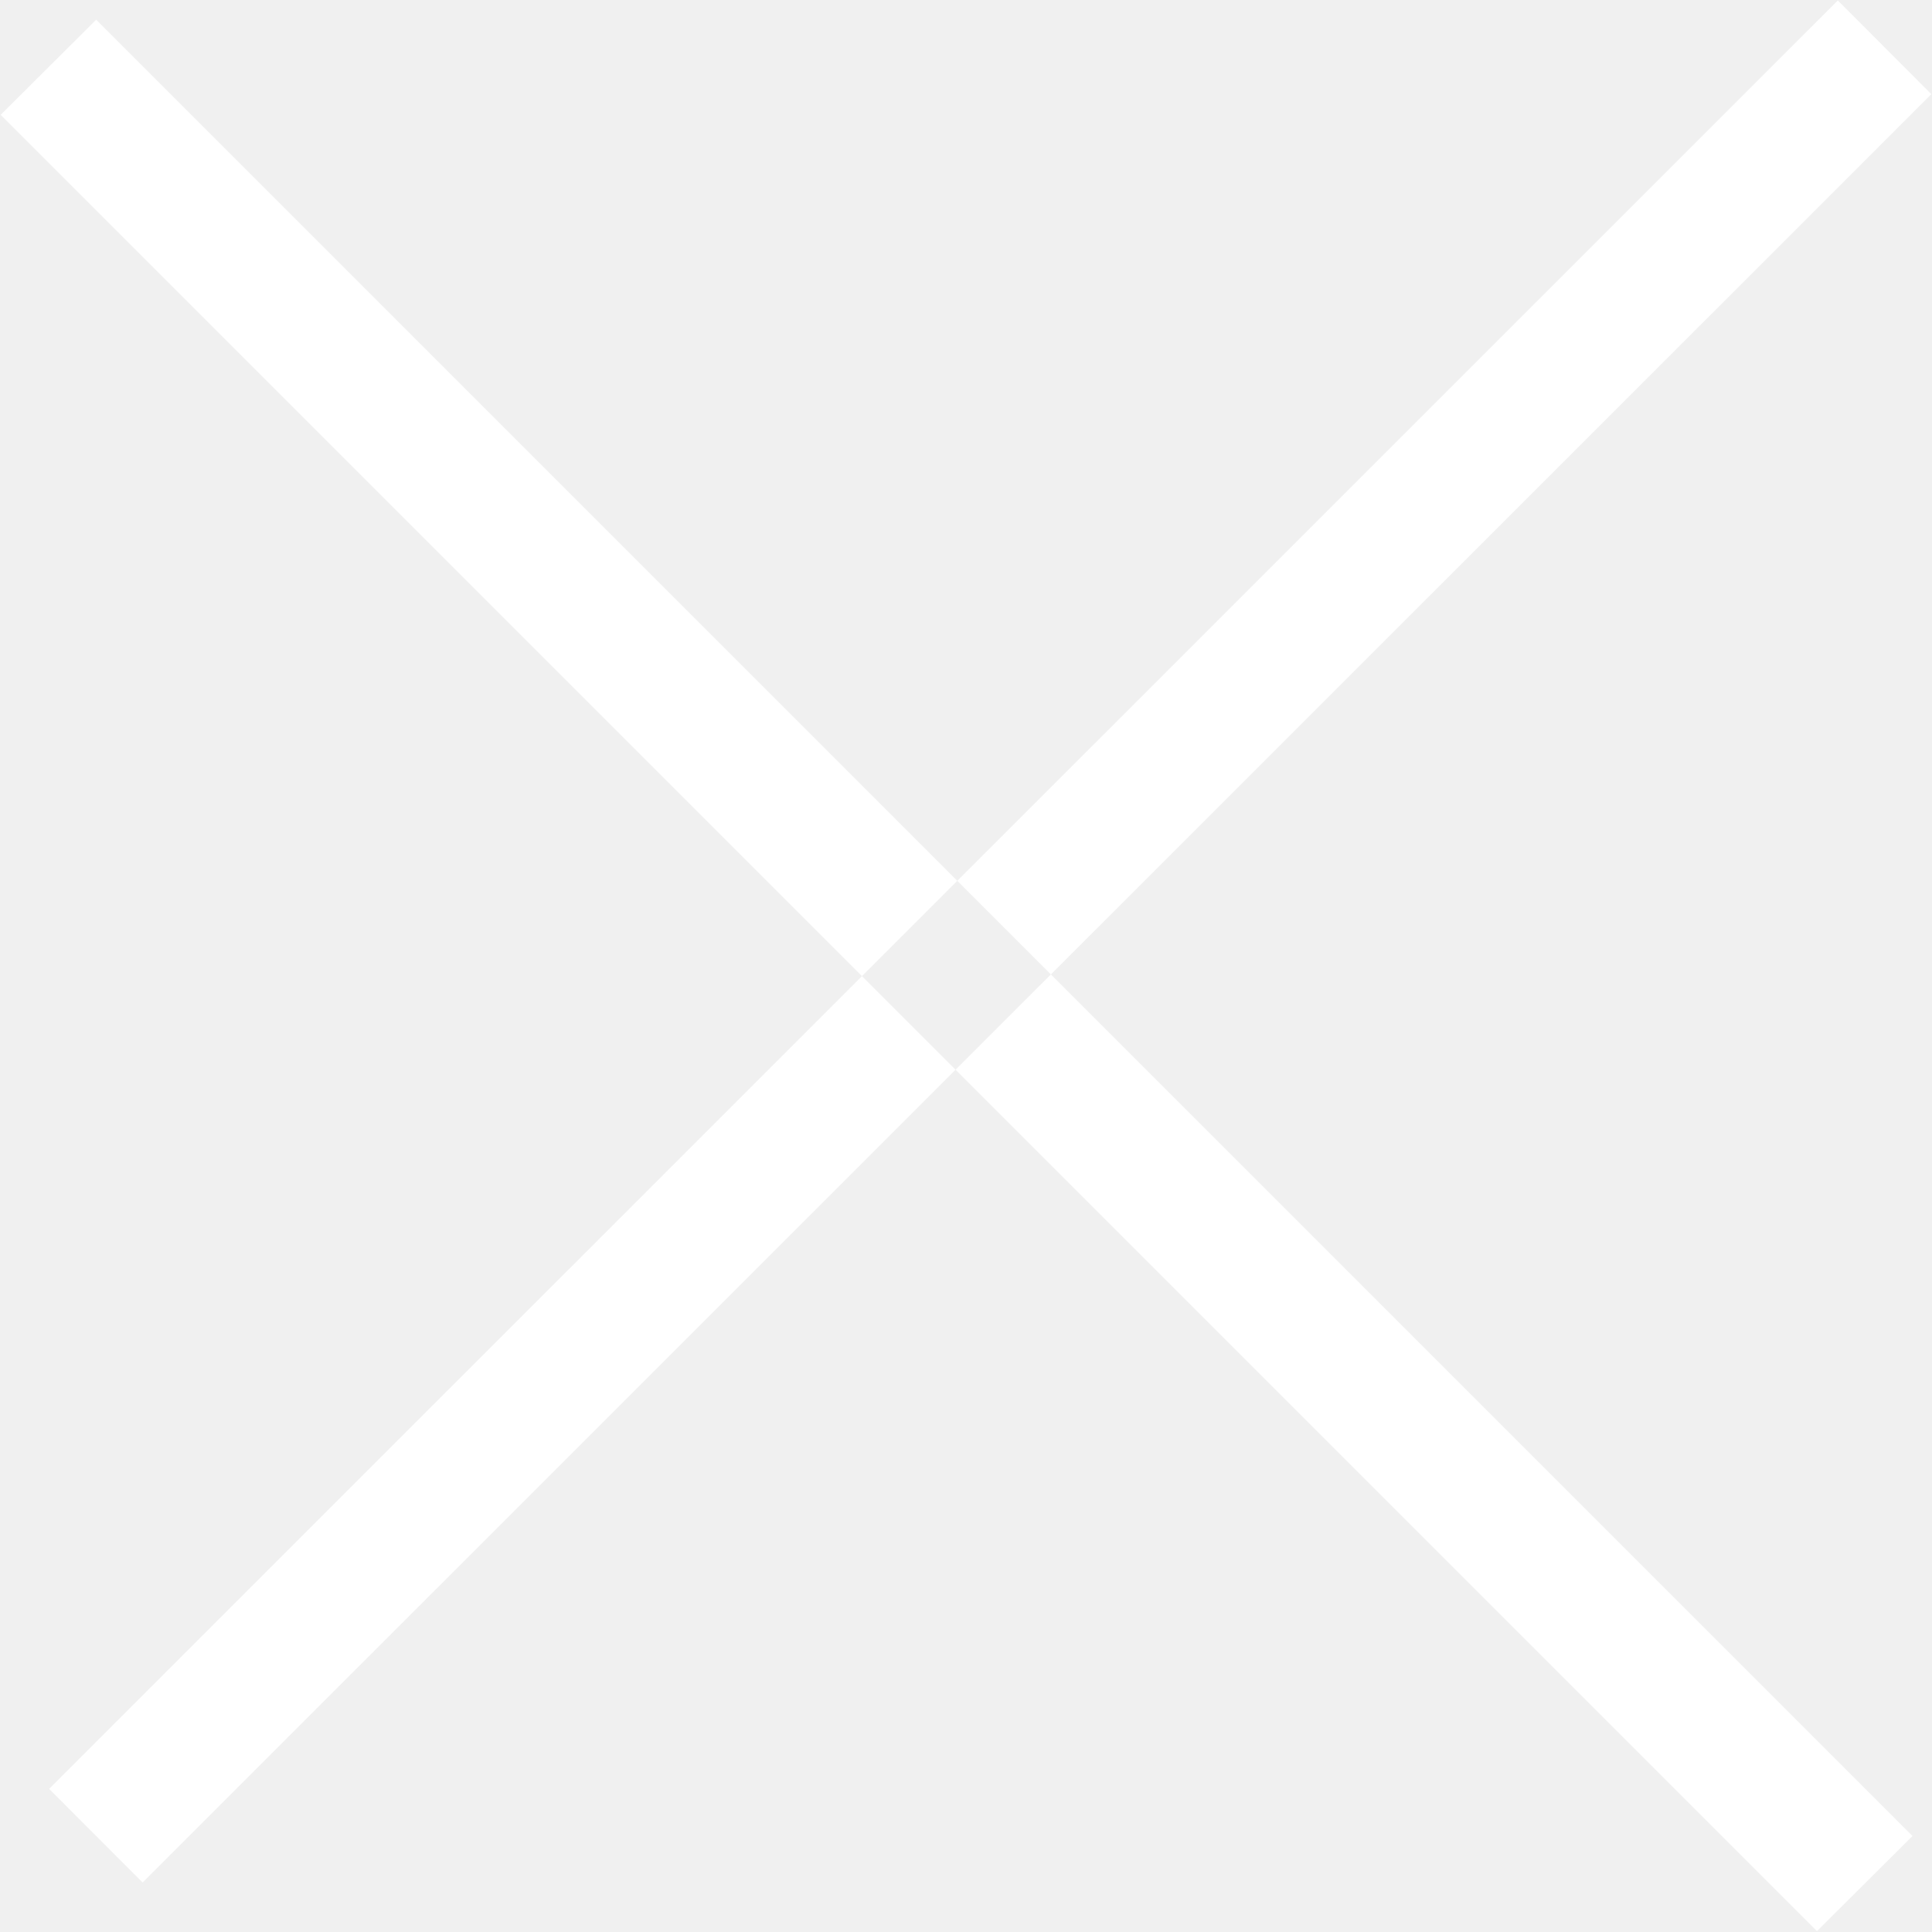
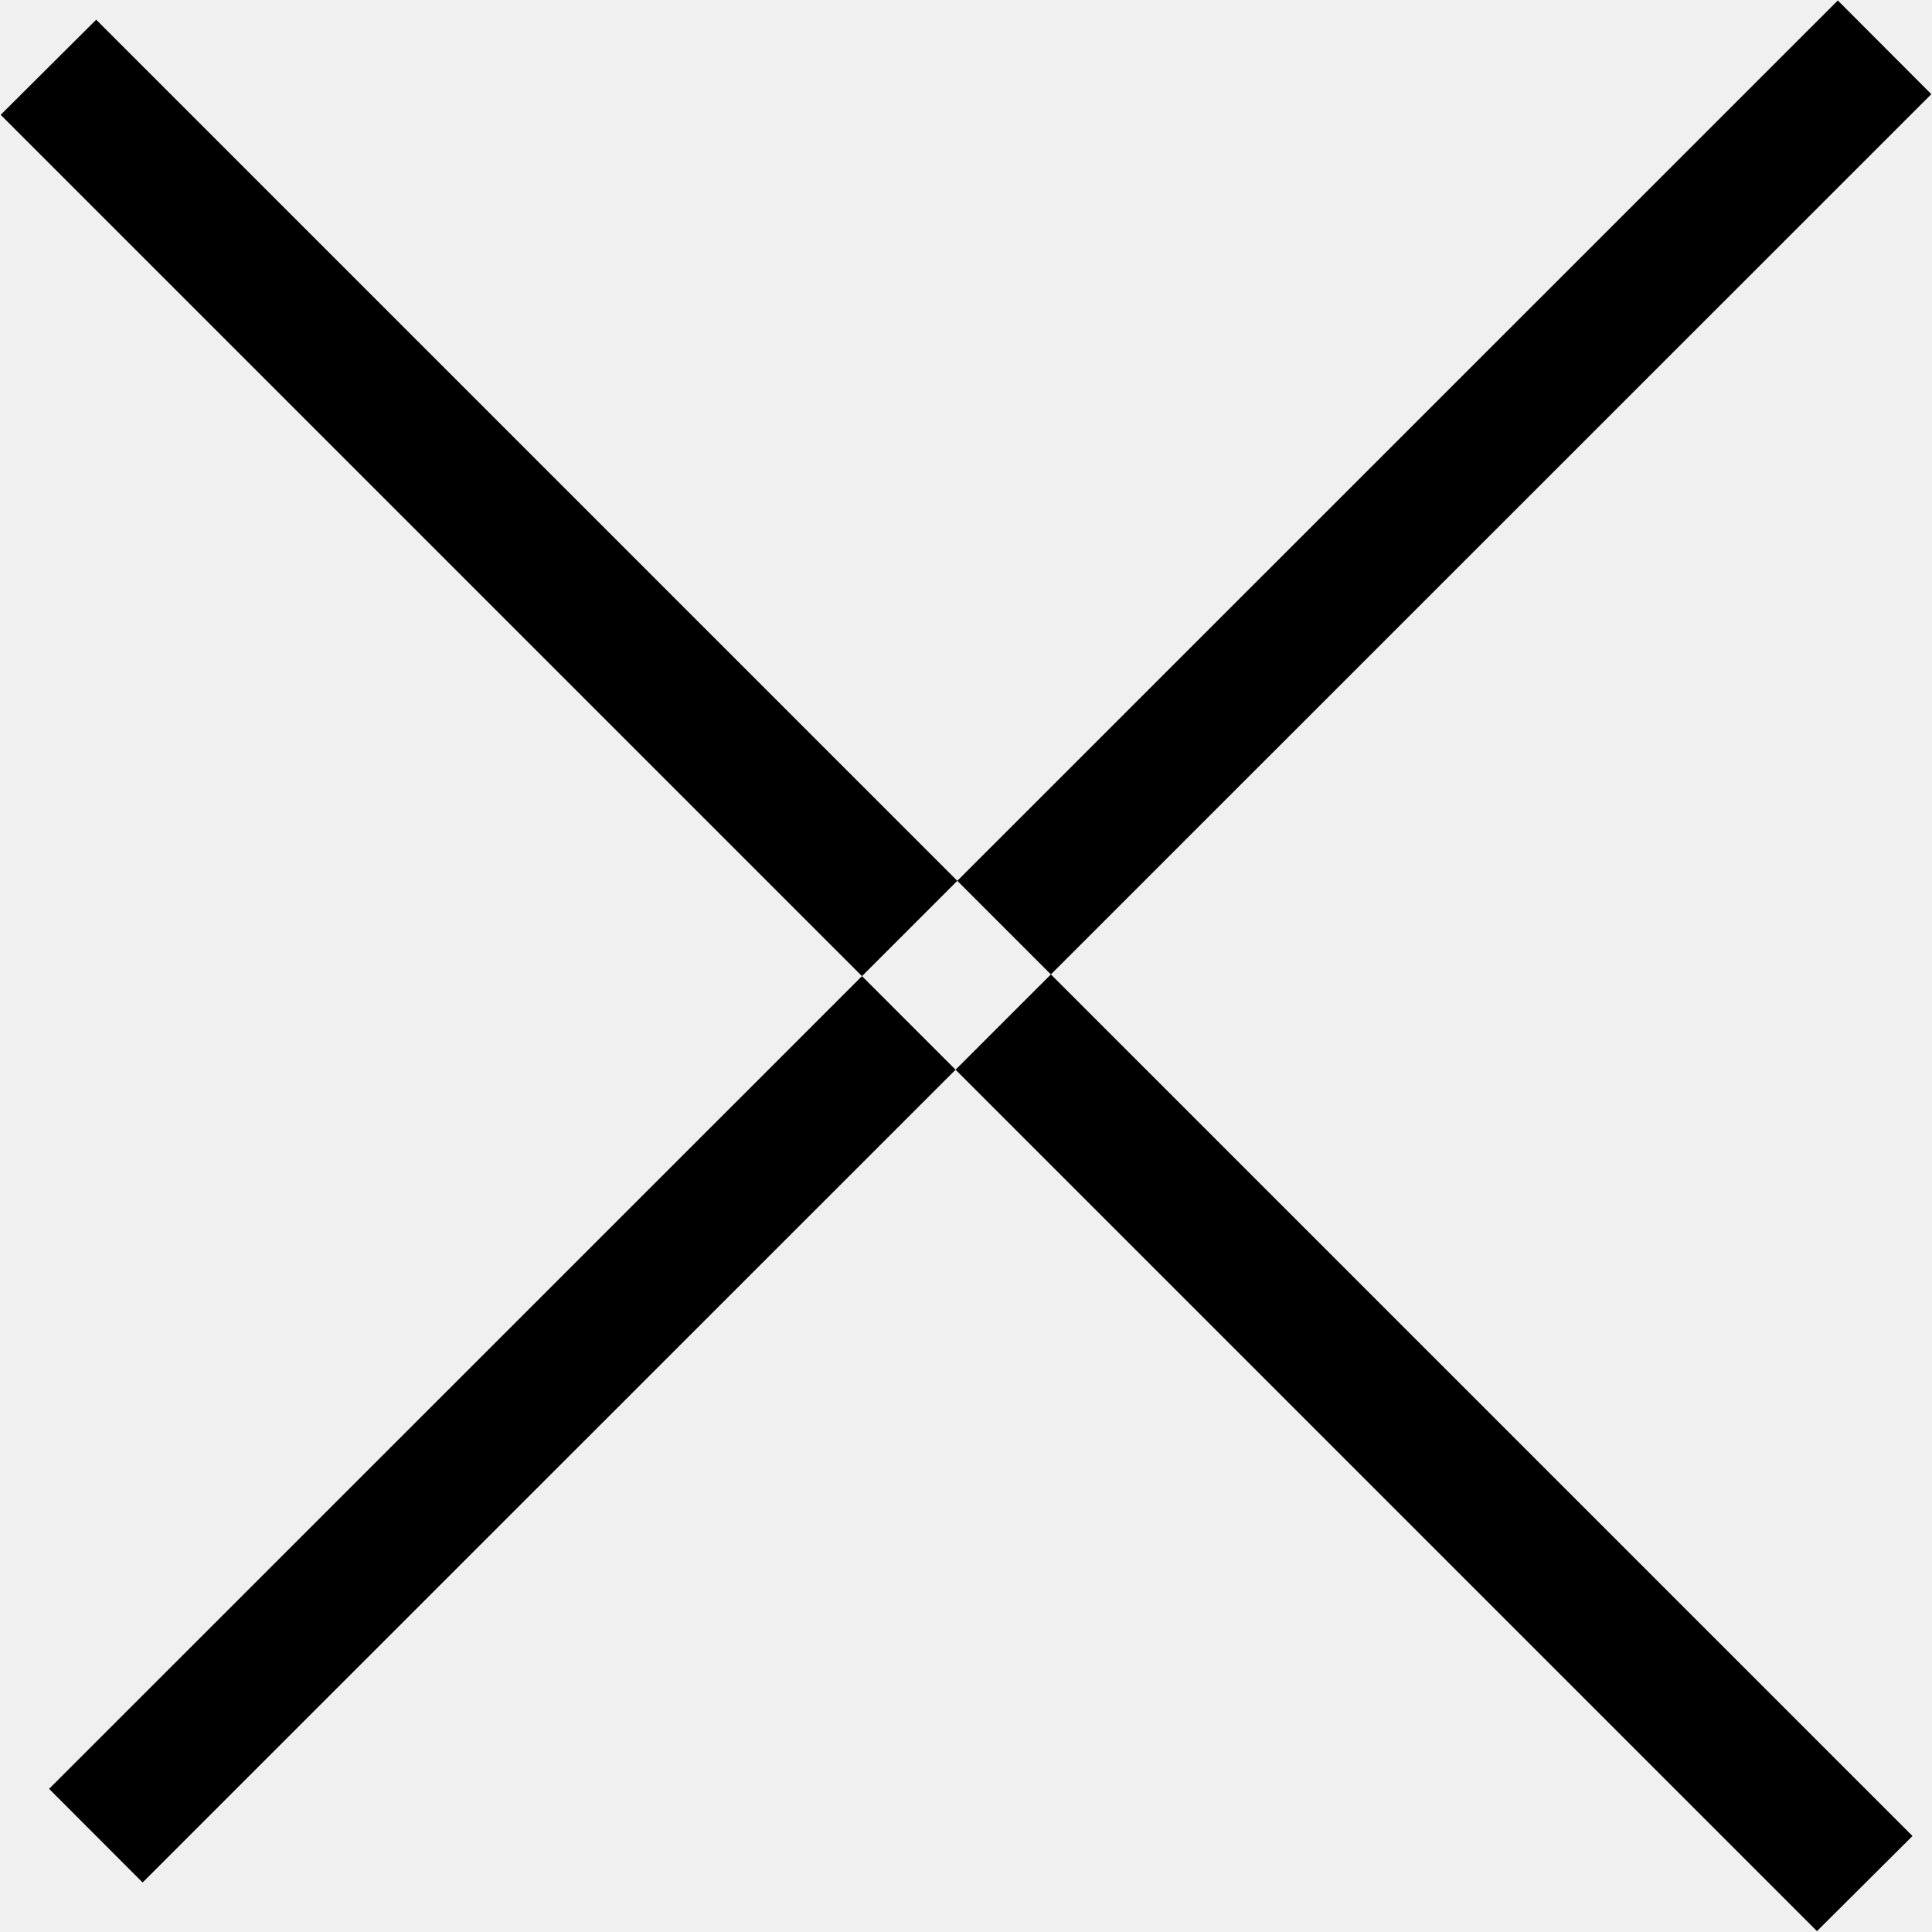
<svg xmlns="http://www.w3.org/2000/svg" width="28.72" height="28.719" viewBox="0 0 28.72 28.719">
-   <g fill="#ffffff" fill-rule="evenodd">
+   <g fill-rule="evenodd">
    <path d="M1278.29,492.707l1.42-1.414,27,27-1.42,1.414Zm27.31-1.7,1.39,1.393-26.59,26.584-1.39-1.392Z" transform="translate(-1278.28 -491)" />
  </g>
</svg>
